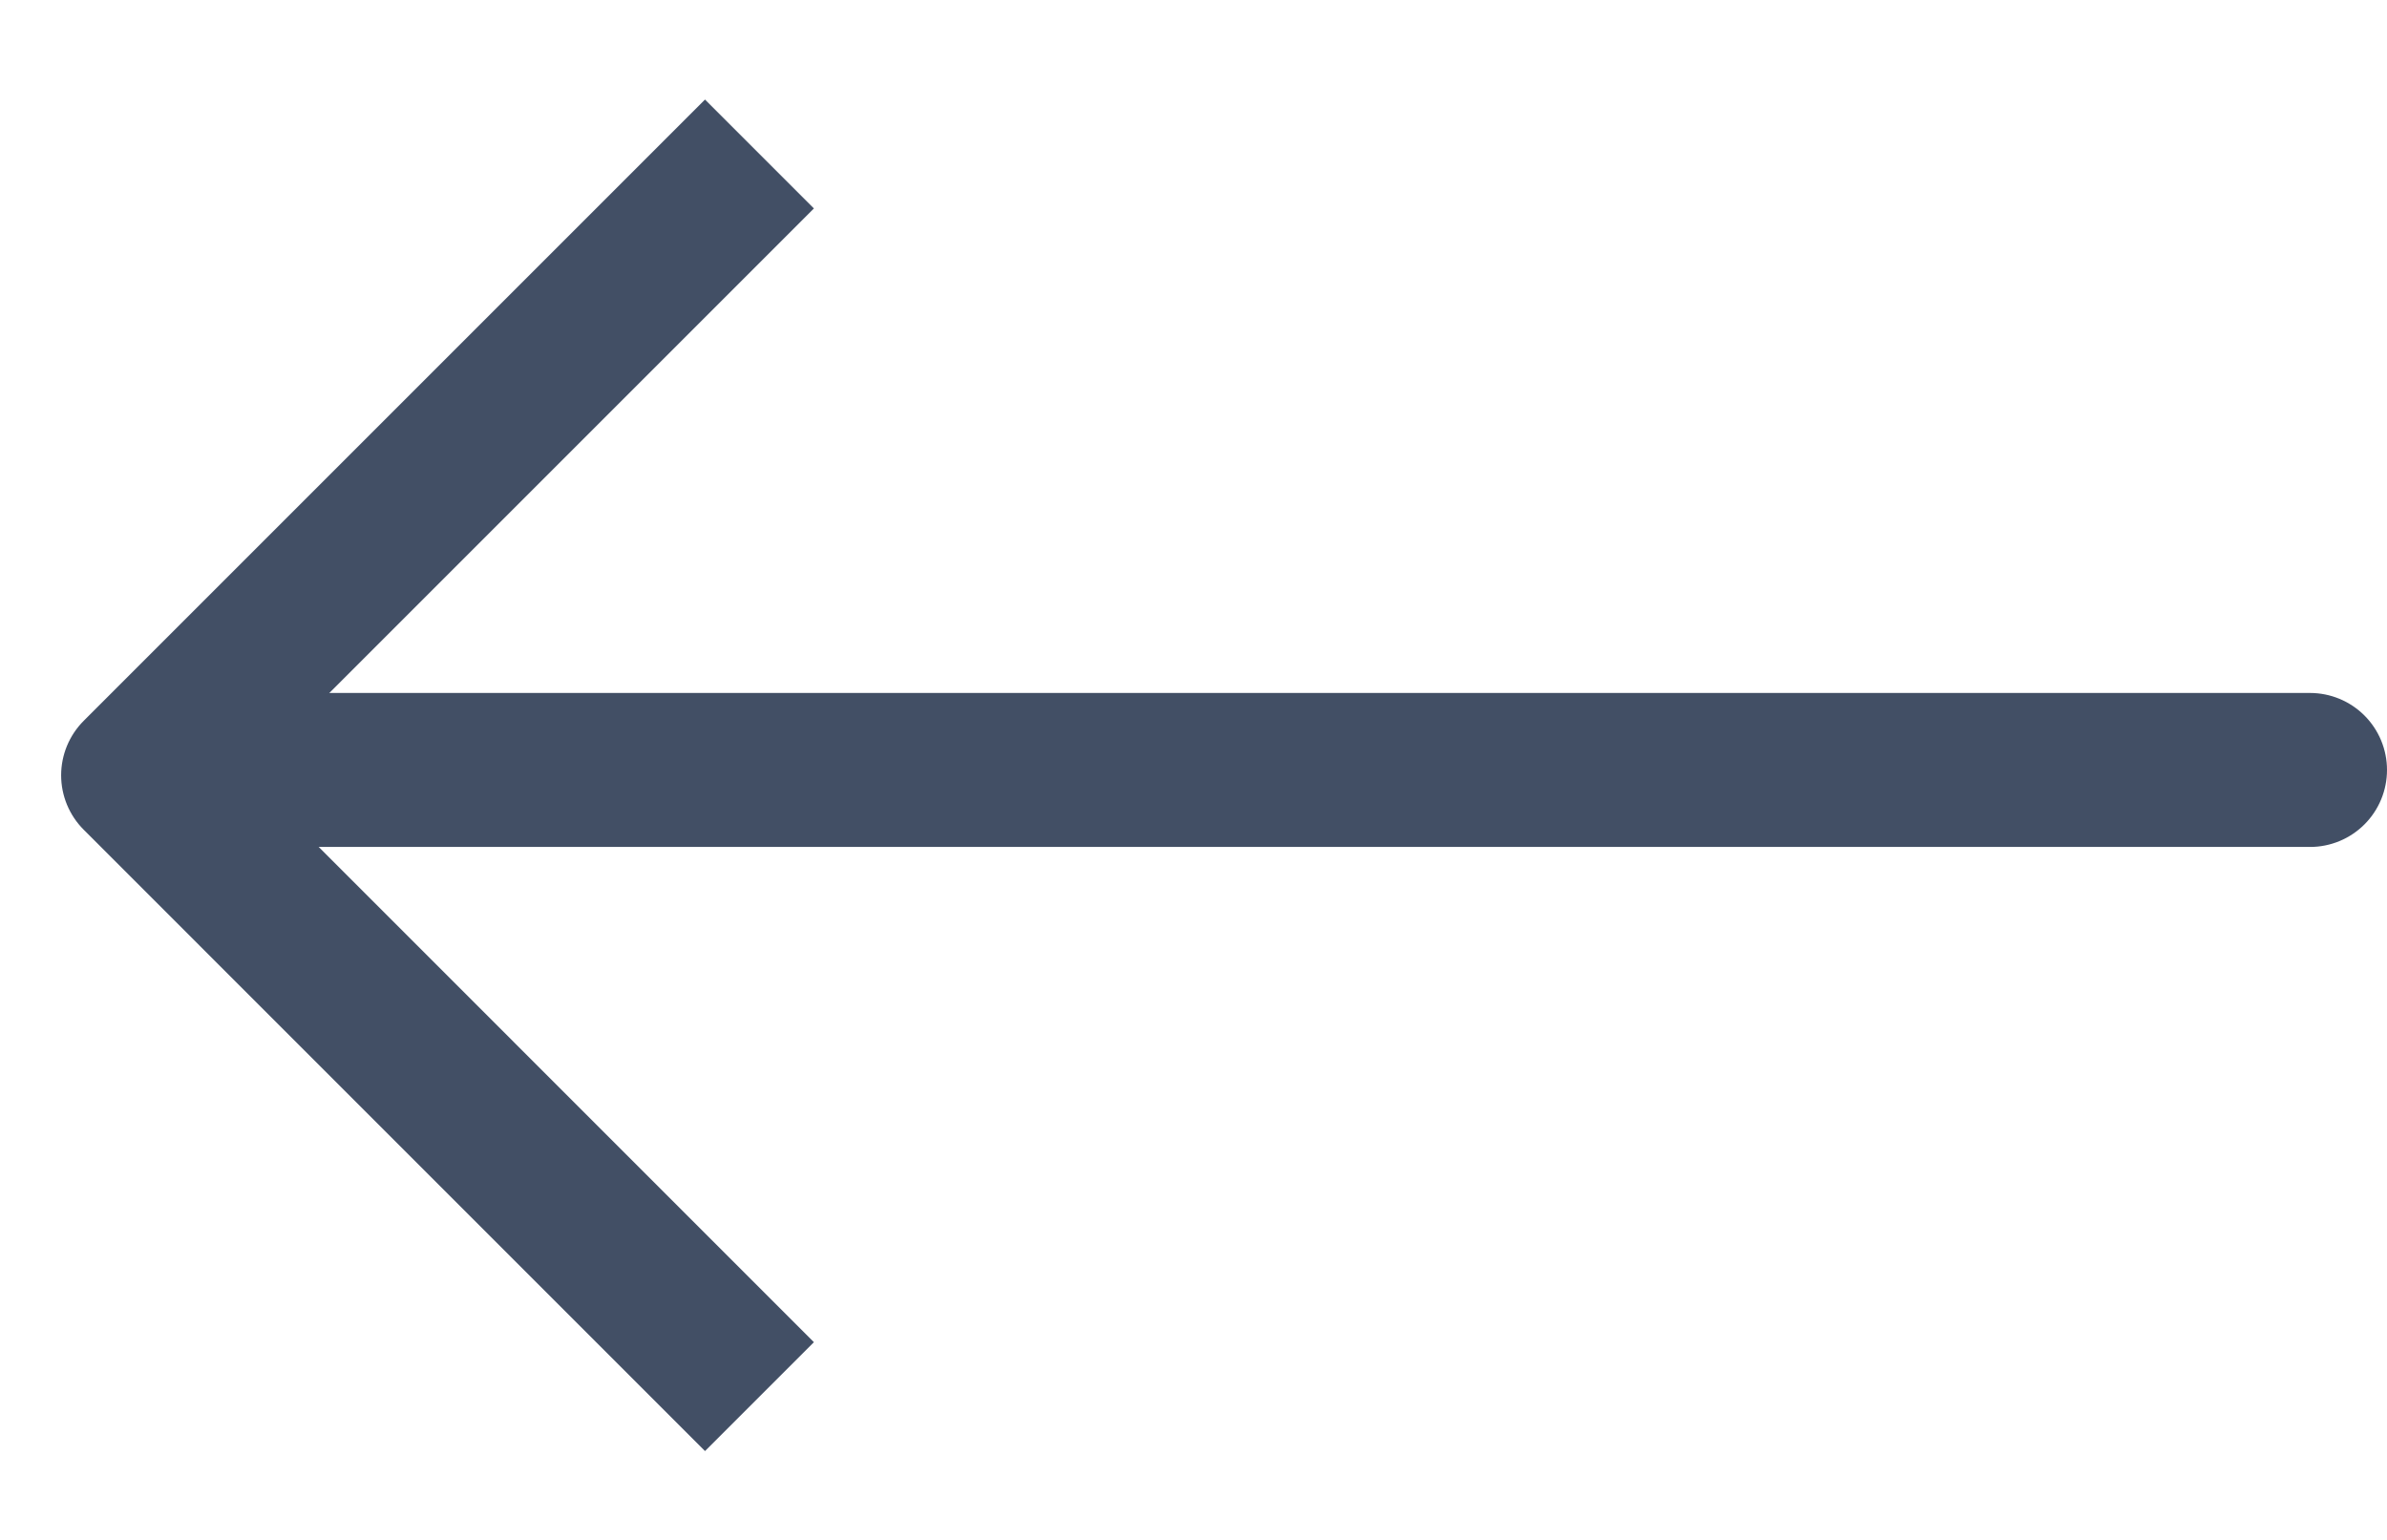
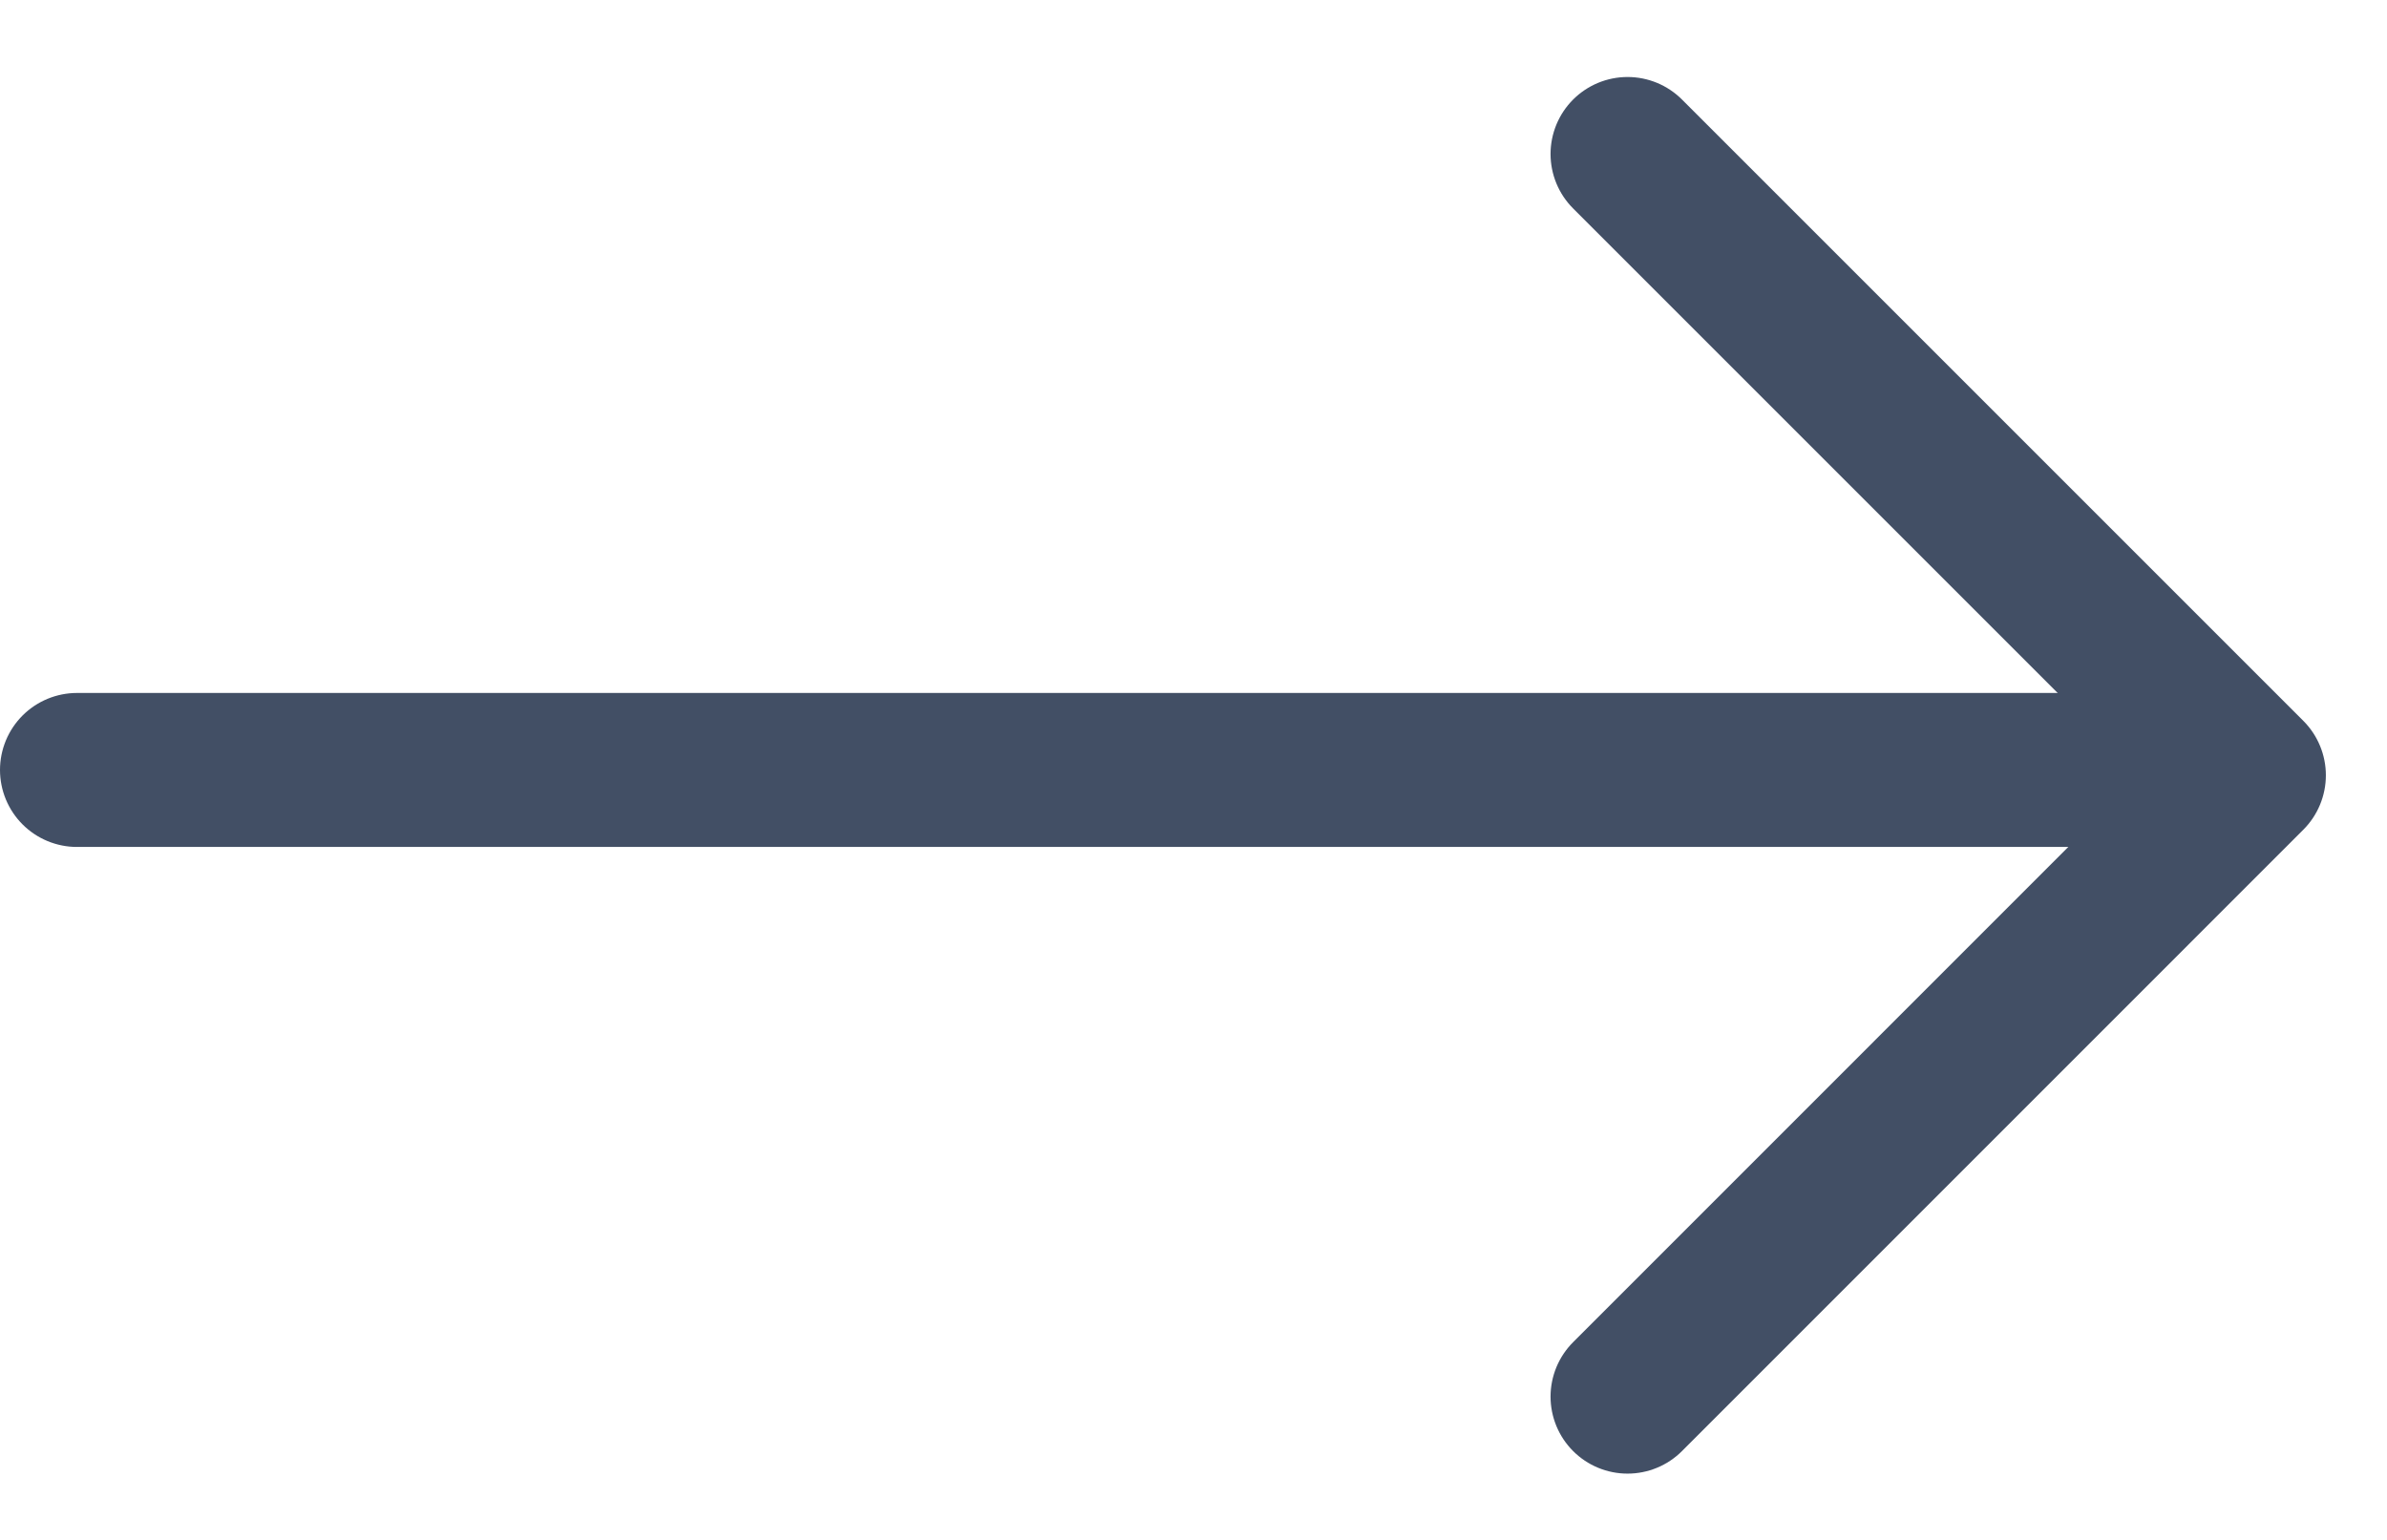
<svg xmlns="http://www.w3.org/2000/svg" width="31" height="20" viewBox="0 0 31 20" fill="none">
-   <path d="M9.863 2L1.794 10.069L9.863 18.139" stroke="#424F65" stroke-width="2" stroke-linejoin="round" />
-   <path d="M2 10L30 10" stroke="#424F65" stroke-width="2" stroke-linecap="round" />
+   <path d="M21.137 2L29.206 10.069L21.137 18.139" stroke="#424F65" stroke-width="2" stroke-linecap="round" stroke-linejoin="round" />
+   <path d="M29 10L1 10" stroke="#424F65" stroke-width="2" stroke-linecap="round" />
</svg>
